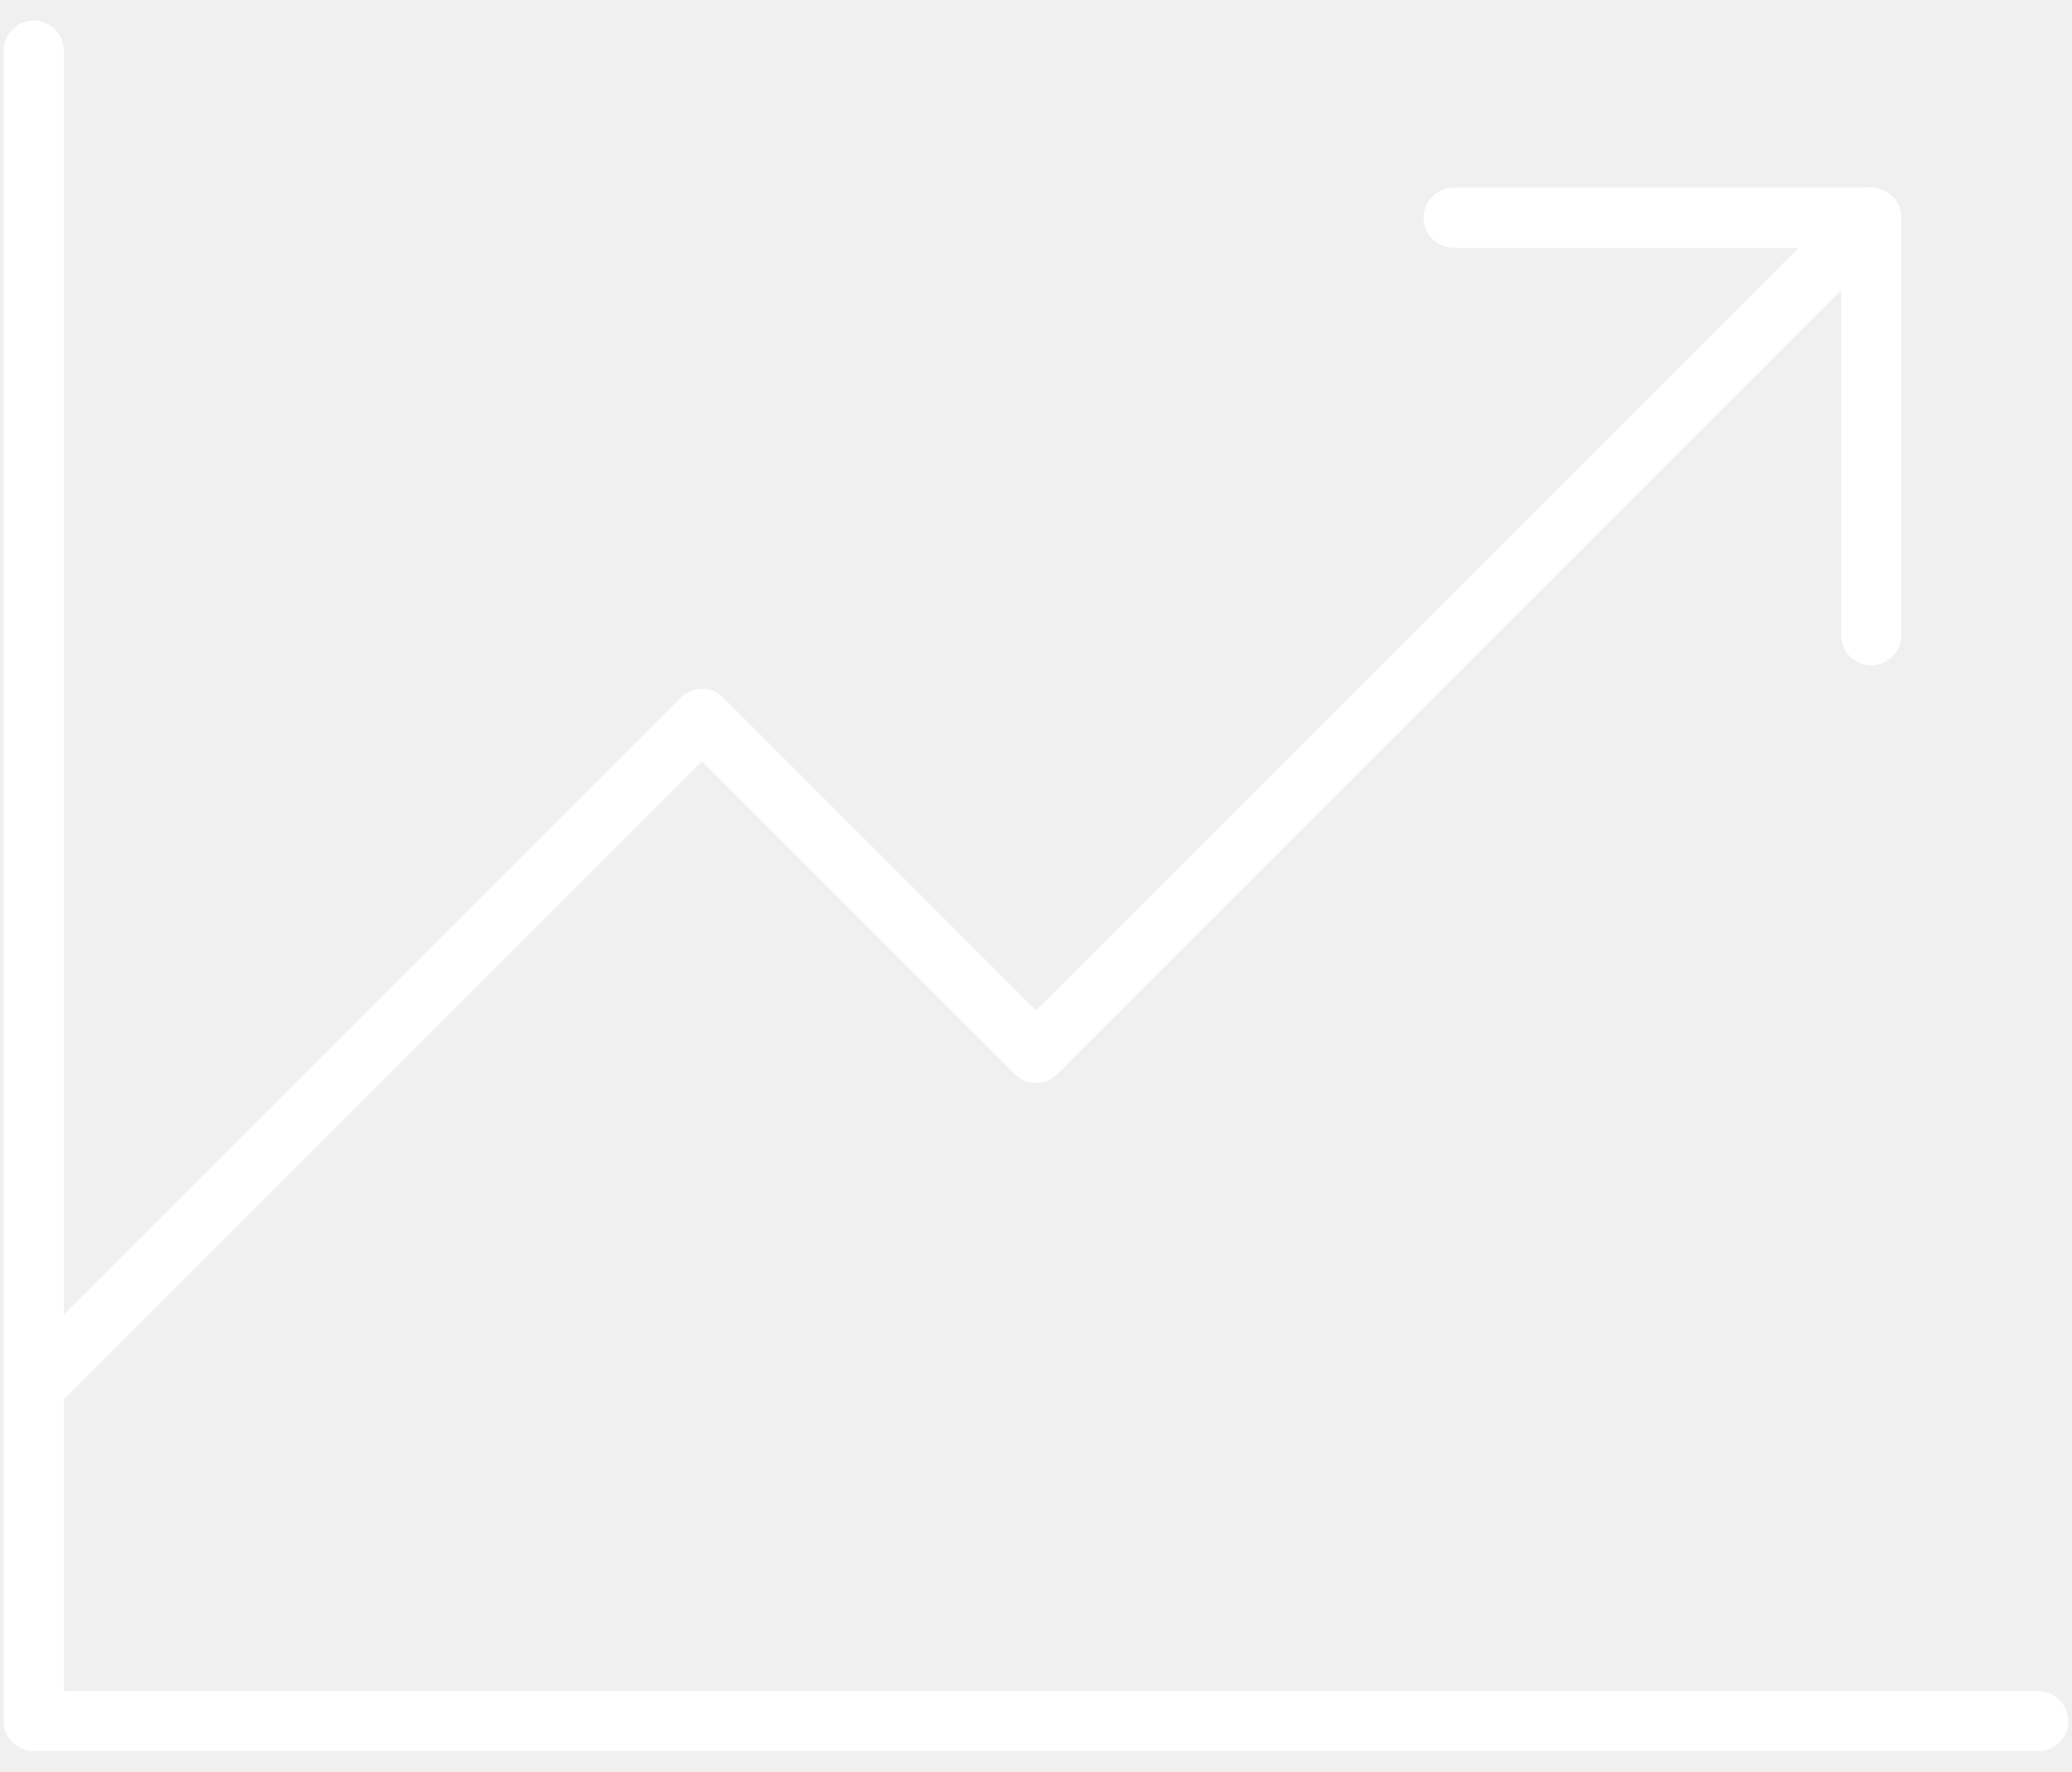
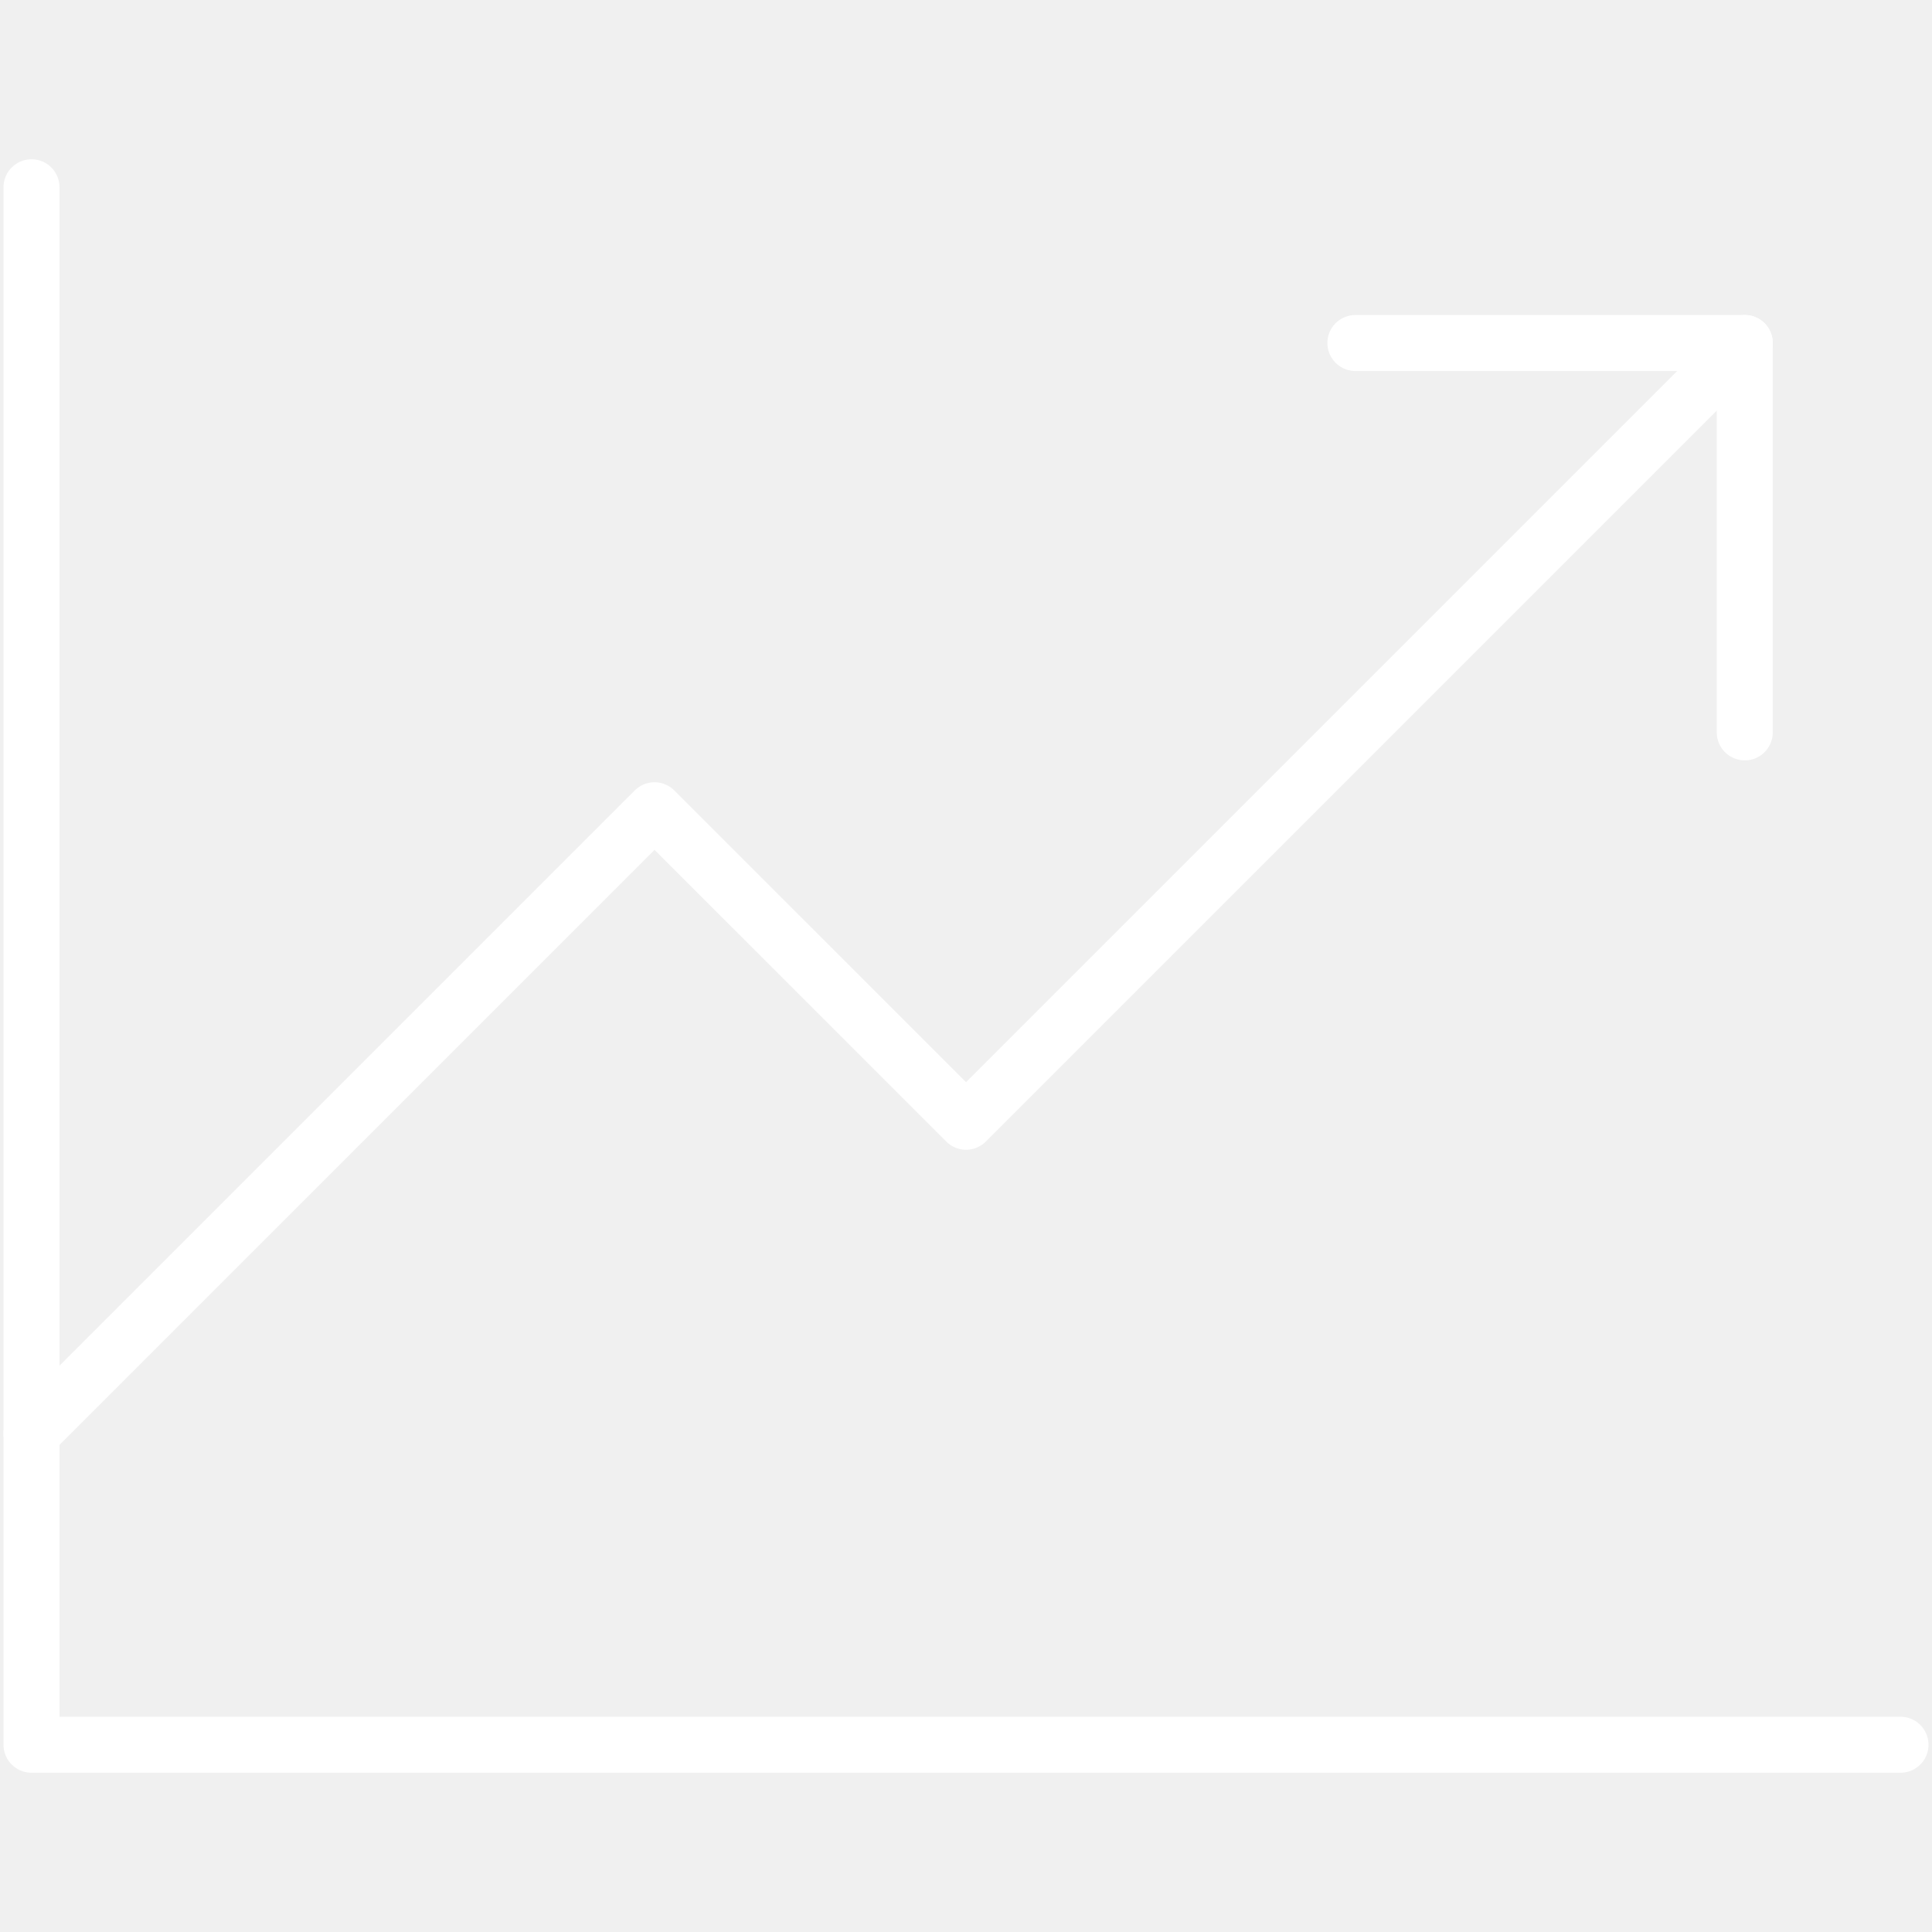
- <svg xmlns="http://www.w3.org/2000/svg" width="69" height="59" viewBox="0 0 69 59" fill="none">
+ <svg xmlns="http://www.w3.org/2000/svg" width="69" height="69" viewBox="0 0 69 59" fill="none">
  <path d="M67.875 57.312H1.125V1.688" stroke="white" stroke-width="2" stroke-linecap="round" stroke-linejoin="round" />
  <path d="M62.313 7.25L34.501 35.062L23.376 23.938L1.126 46.188" stroke="white" stroke-width="2" stroke-linecap="round" stroke-linejoin="round" />
  <path d="M62.313 21.156V7.25H48.407" stroke="white" stroke-width="2" stroke-linecap="round" stroke-linejoin="round" />
</svg>
